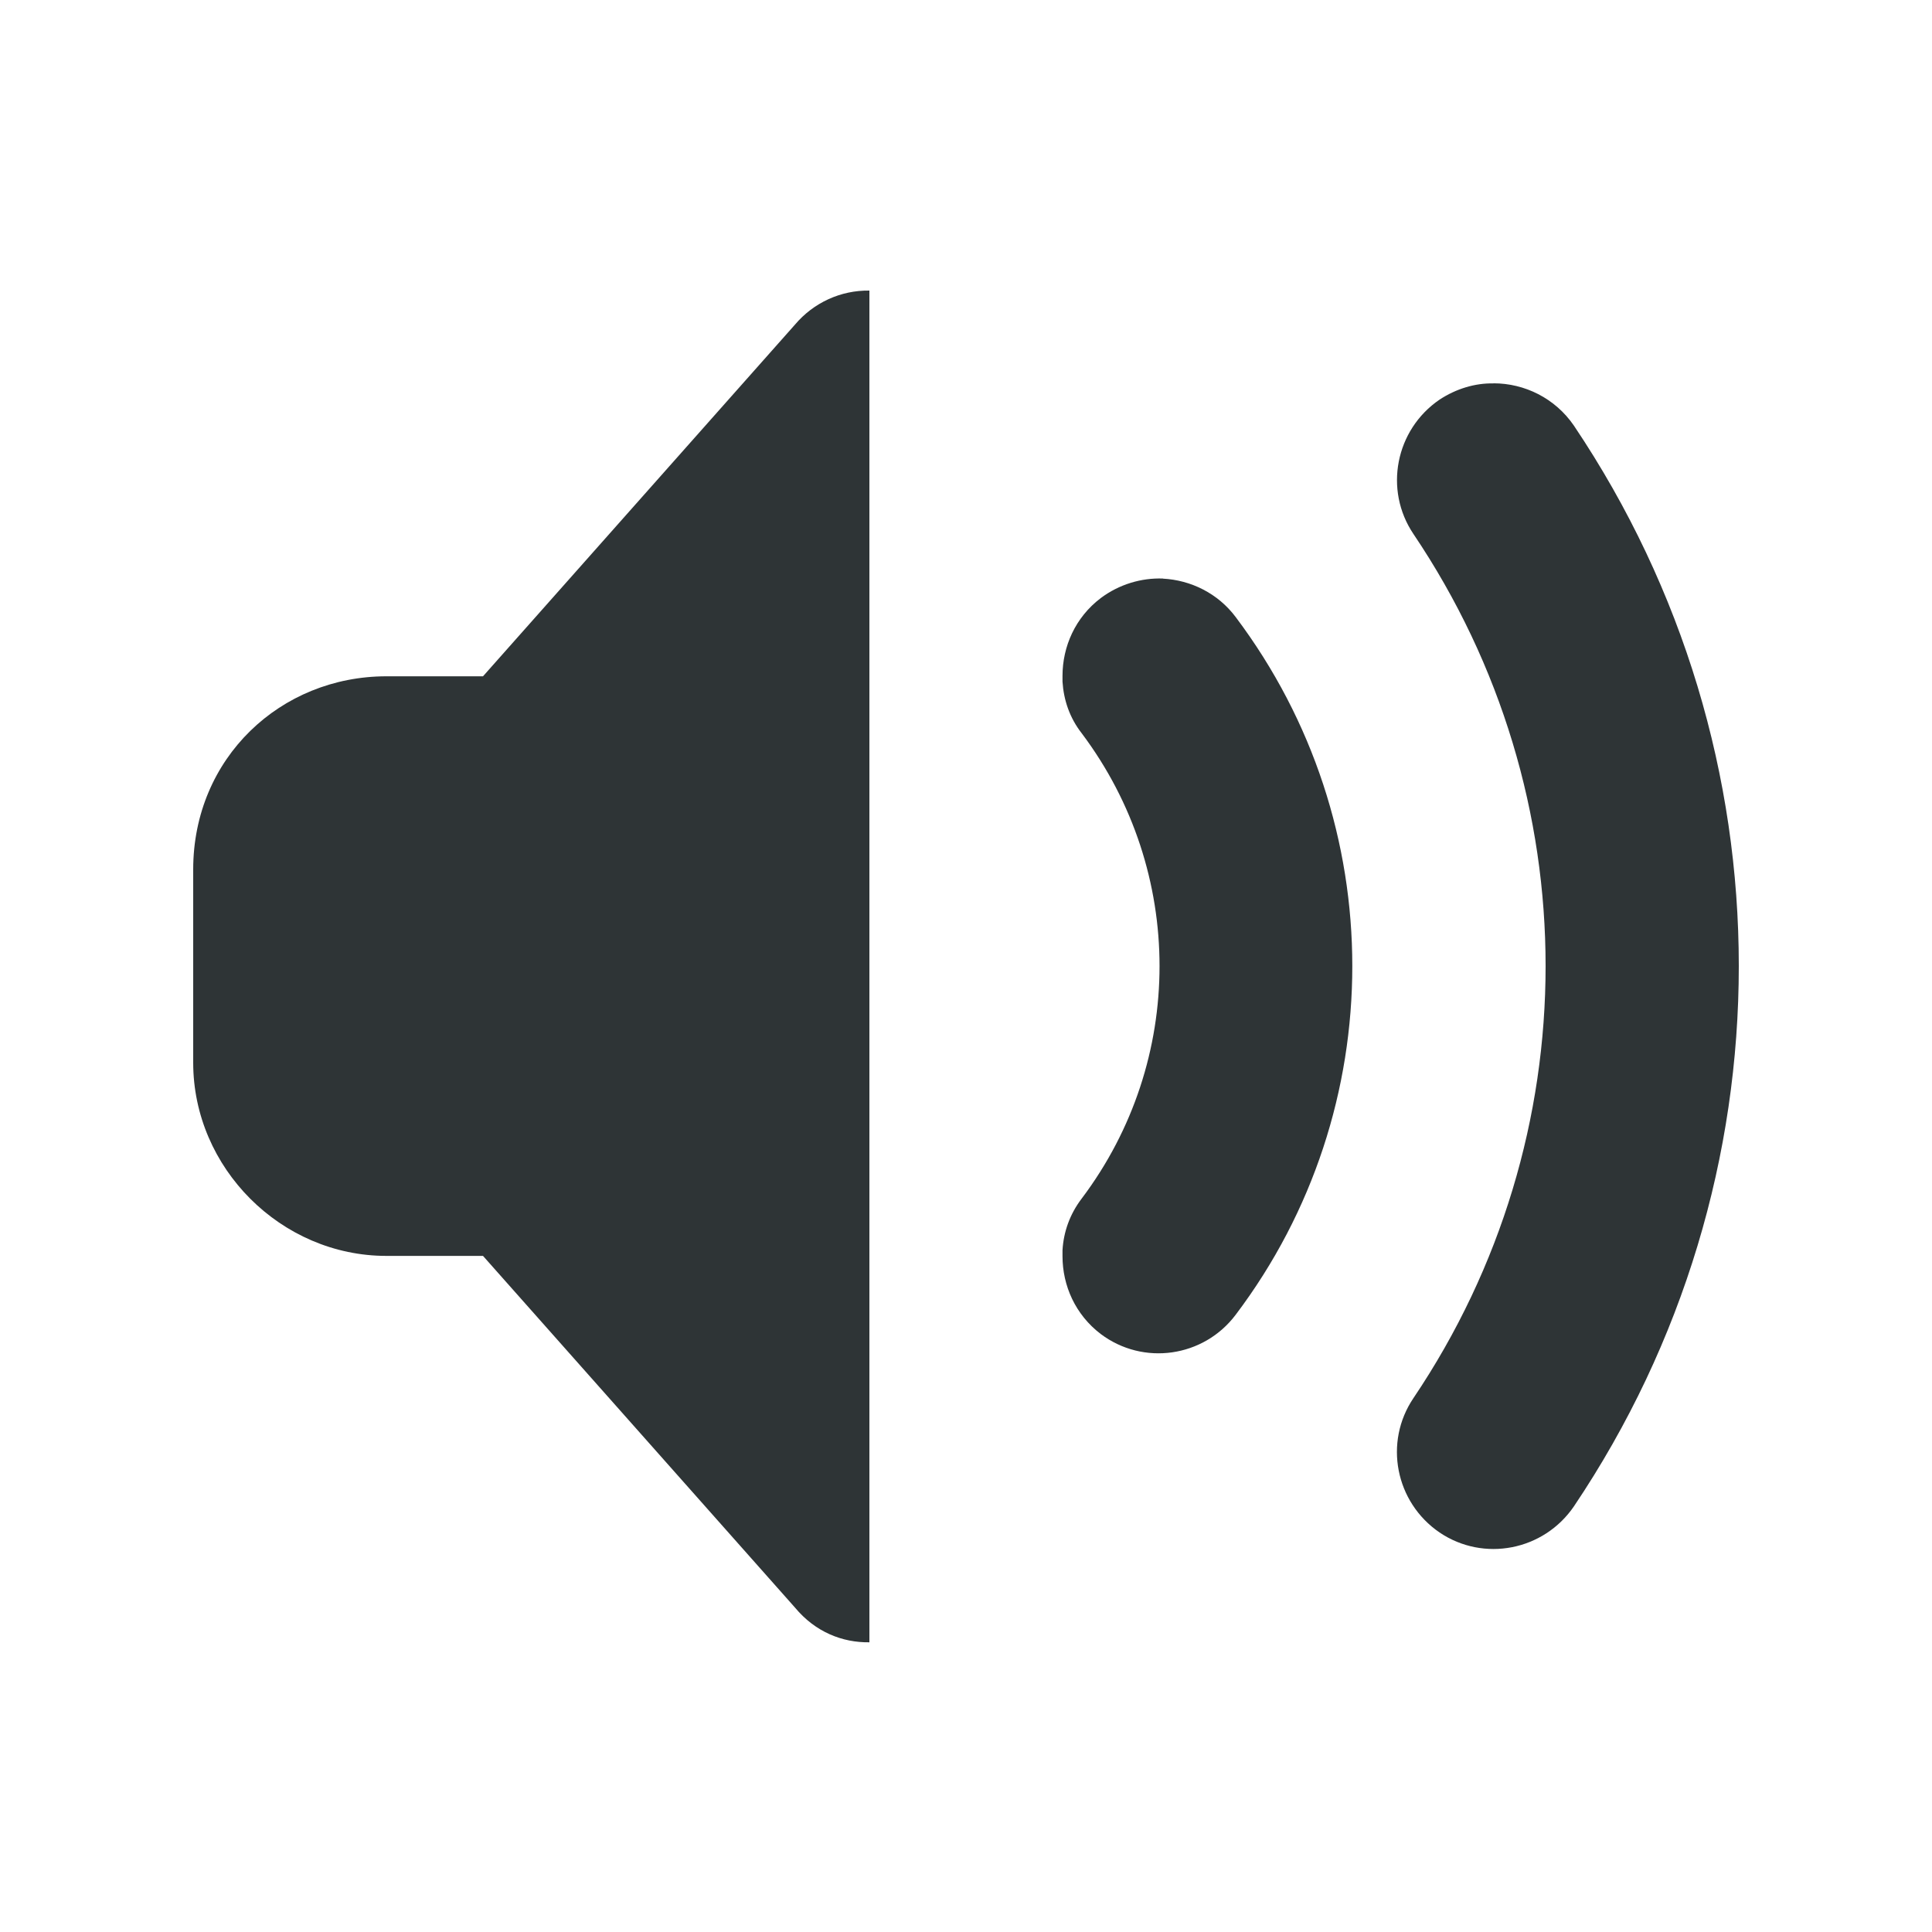
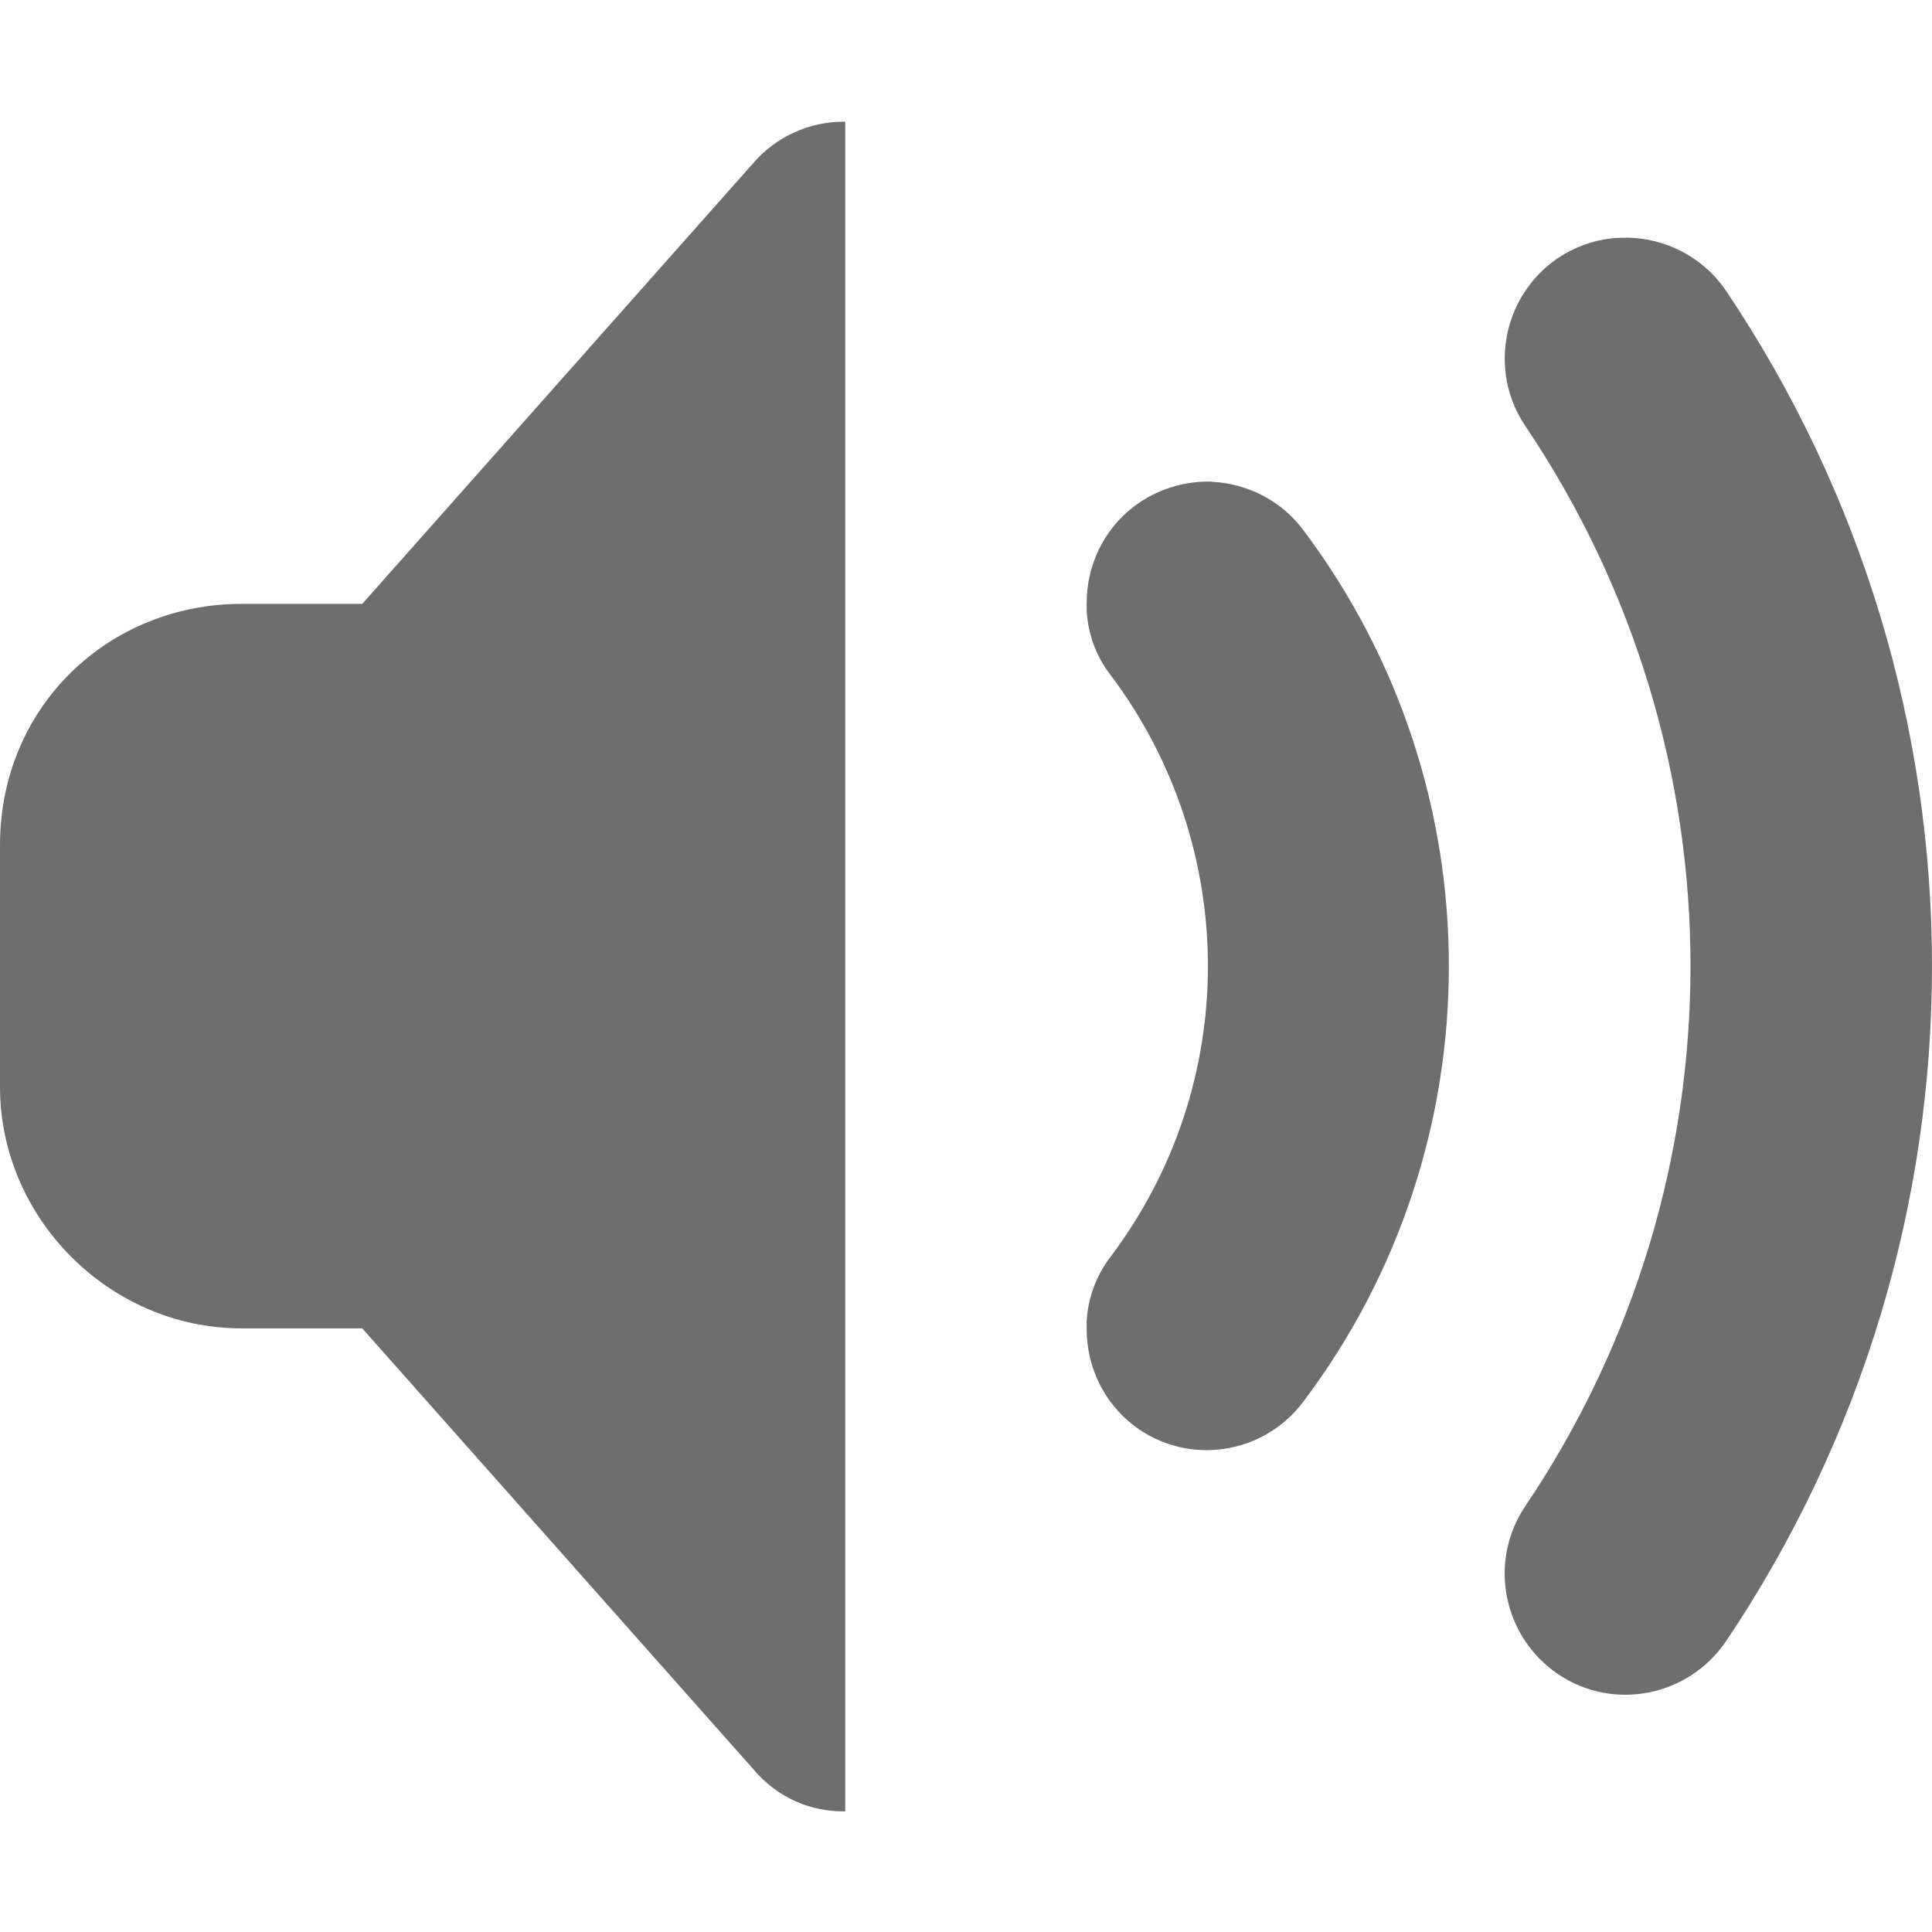
- <svg xmlns="http://www.w3.org/2000/svg" width="800px" height="800px" viewBox="-2 -2 20 20">
-   <path d="m 7 1.008 c -0.297 -0.004 -0.578 0.125 -0.77 0.352 l -3.23 3.641 h -1 c -1.094 0 -2 0.844 -2 2 v 2 c 0 1.09 0.91 2 2 2 h 1 l 3.23 3.641 c 0.211 0.254 0.492 0.363 0.77 0.359 z m 6.461 0.961 c -0.191 -0.004 -0.387 0.055 -0.559 0.168 c -0.457 0.312 -0.578 0.934 -0.27 1.391 c 1.824 2.707 1.824 6.238 0 8.945 c -0.309 0.457 -0.188 1.078 0.27 1.391 c 0.457 0.309 1.078 0.188 1.391 -0.27 c 1.137 -1.691 1.707 -3.641 1.707 -5.594 s -0.57 -3.902 -1.707 -5.594 c -0.195 -0.285 -0.512 -0.438 -0.832 -0.438 z m -3.422 2.02 c -0.223 -0.008 -0.453 0.059 -0.645 0.203 c -0.262 0.199 -0.395 0.5 -0.395 0.805 v 0.059 c 0.012 0.191 0.074 0.375 0.199 0.535 c 1.074 1.43 1.074 3.391 0 4.816 c -0.125 0.164 -0.188 0.348 -0.199 0.535 v 0.062 c 0 0.305 0.133 0.605 0.395 0.805 c 0.441 0.332 1.066 0.242 1.398 -0.199 c 0.805 -1.066 1.207 -2.336 1.207 -3.609 s -0.402 -2.543 -1.207 -3.613 c -0.184 -0.246 -0.465 -0.383 -0.754 -0.398 z m 0 0" fill="#2e3436" />
+ <svg xmlns="http://www.w3.org/2000/svg" width="800px" height="800px" viewBox="0 0 16 16">
+   <path d="m 7 1.008 c -0.297 -0.004 -0.578 0.125 -0.77 0.352 l -3.23 3.641 h -1 c -1.094 0 -2 0.844 -2 2 v 2 c 0 1.09 0.91 2 2 2 h 1 l 3.23 3.641 c 0.211 0.254 0.492 0.363 0.77 0.359 z m 6.461 0.961 c -0.191 -0.004 -0.387 0.055 -0.559 0.168 c -0.457 0.312 -0.578 0.934 -0.27 1.391 c 1.824 2.707 1.824 6.238 0 8.945 c -0.309 0.457 -0.188 1.078 0.27 1.391 c 0.457 0.309 1.078 0.188 1.391 -0.27 c 1.137 -1.691 1.707 -3.641 1.707 -5.594 s -0.57 -3.902 -1.707 -5.594 c -0.195 -0.285 -0.512 -0.438 -0.832 -0.438 z m -3.422 2.02 c -0.223 -0.008 -0.453 0.059 -0.645 0.203 c -0.262 0.199 -0.395 0.5 -0.395 0.805 v 0.059 c 0.012 0.191 0.074 0.375 0.199 0.535 c 1.074 1.43 1.074 3.391 0 4.816 c -0.125 0.164 -0.188 0.348 -0.199 0.535 v 0.062 c 0 0.305 0.133 0.605 0.395 0.805 c 0.441 0.332 1.066 0.242 1.398 -0.199 c 0.805 -1.066 1.207 -2.336 1.207 -3.609 s -0.402 -2.543 -1.207 -3.613 c -0.184 -0.246 -0.465 -0.383 -0.754 -0.398 z m 0 0" fill="#6E6E6E" />
</svg>
